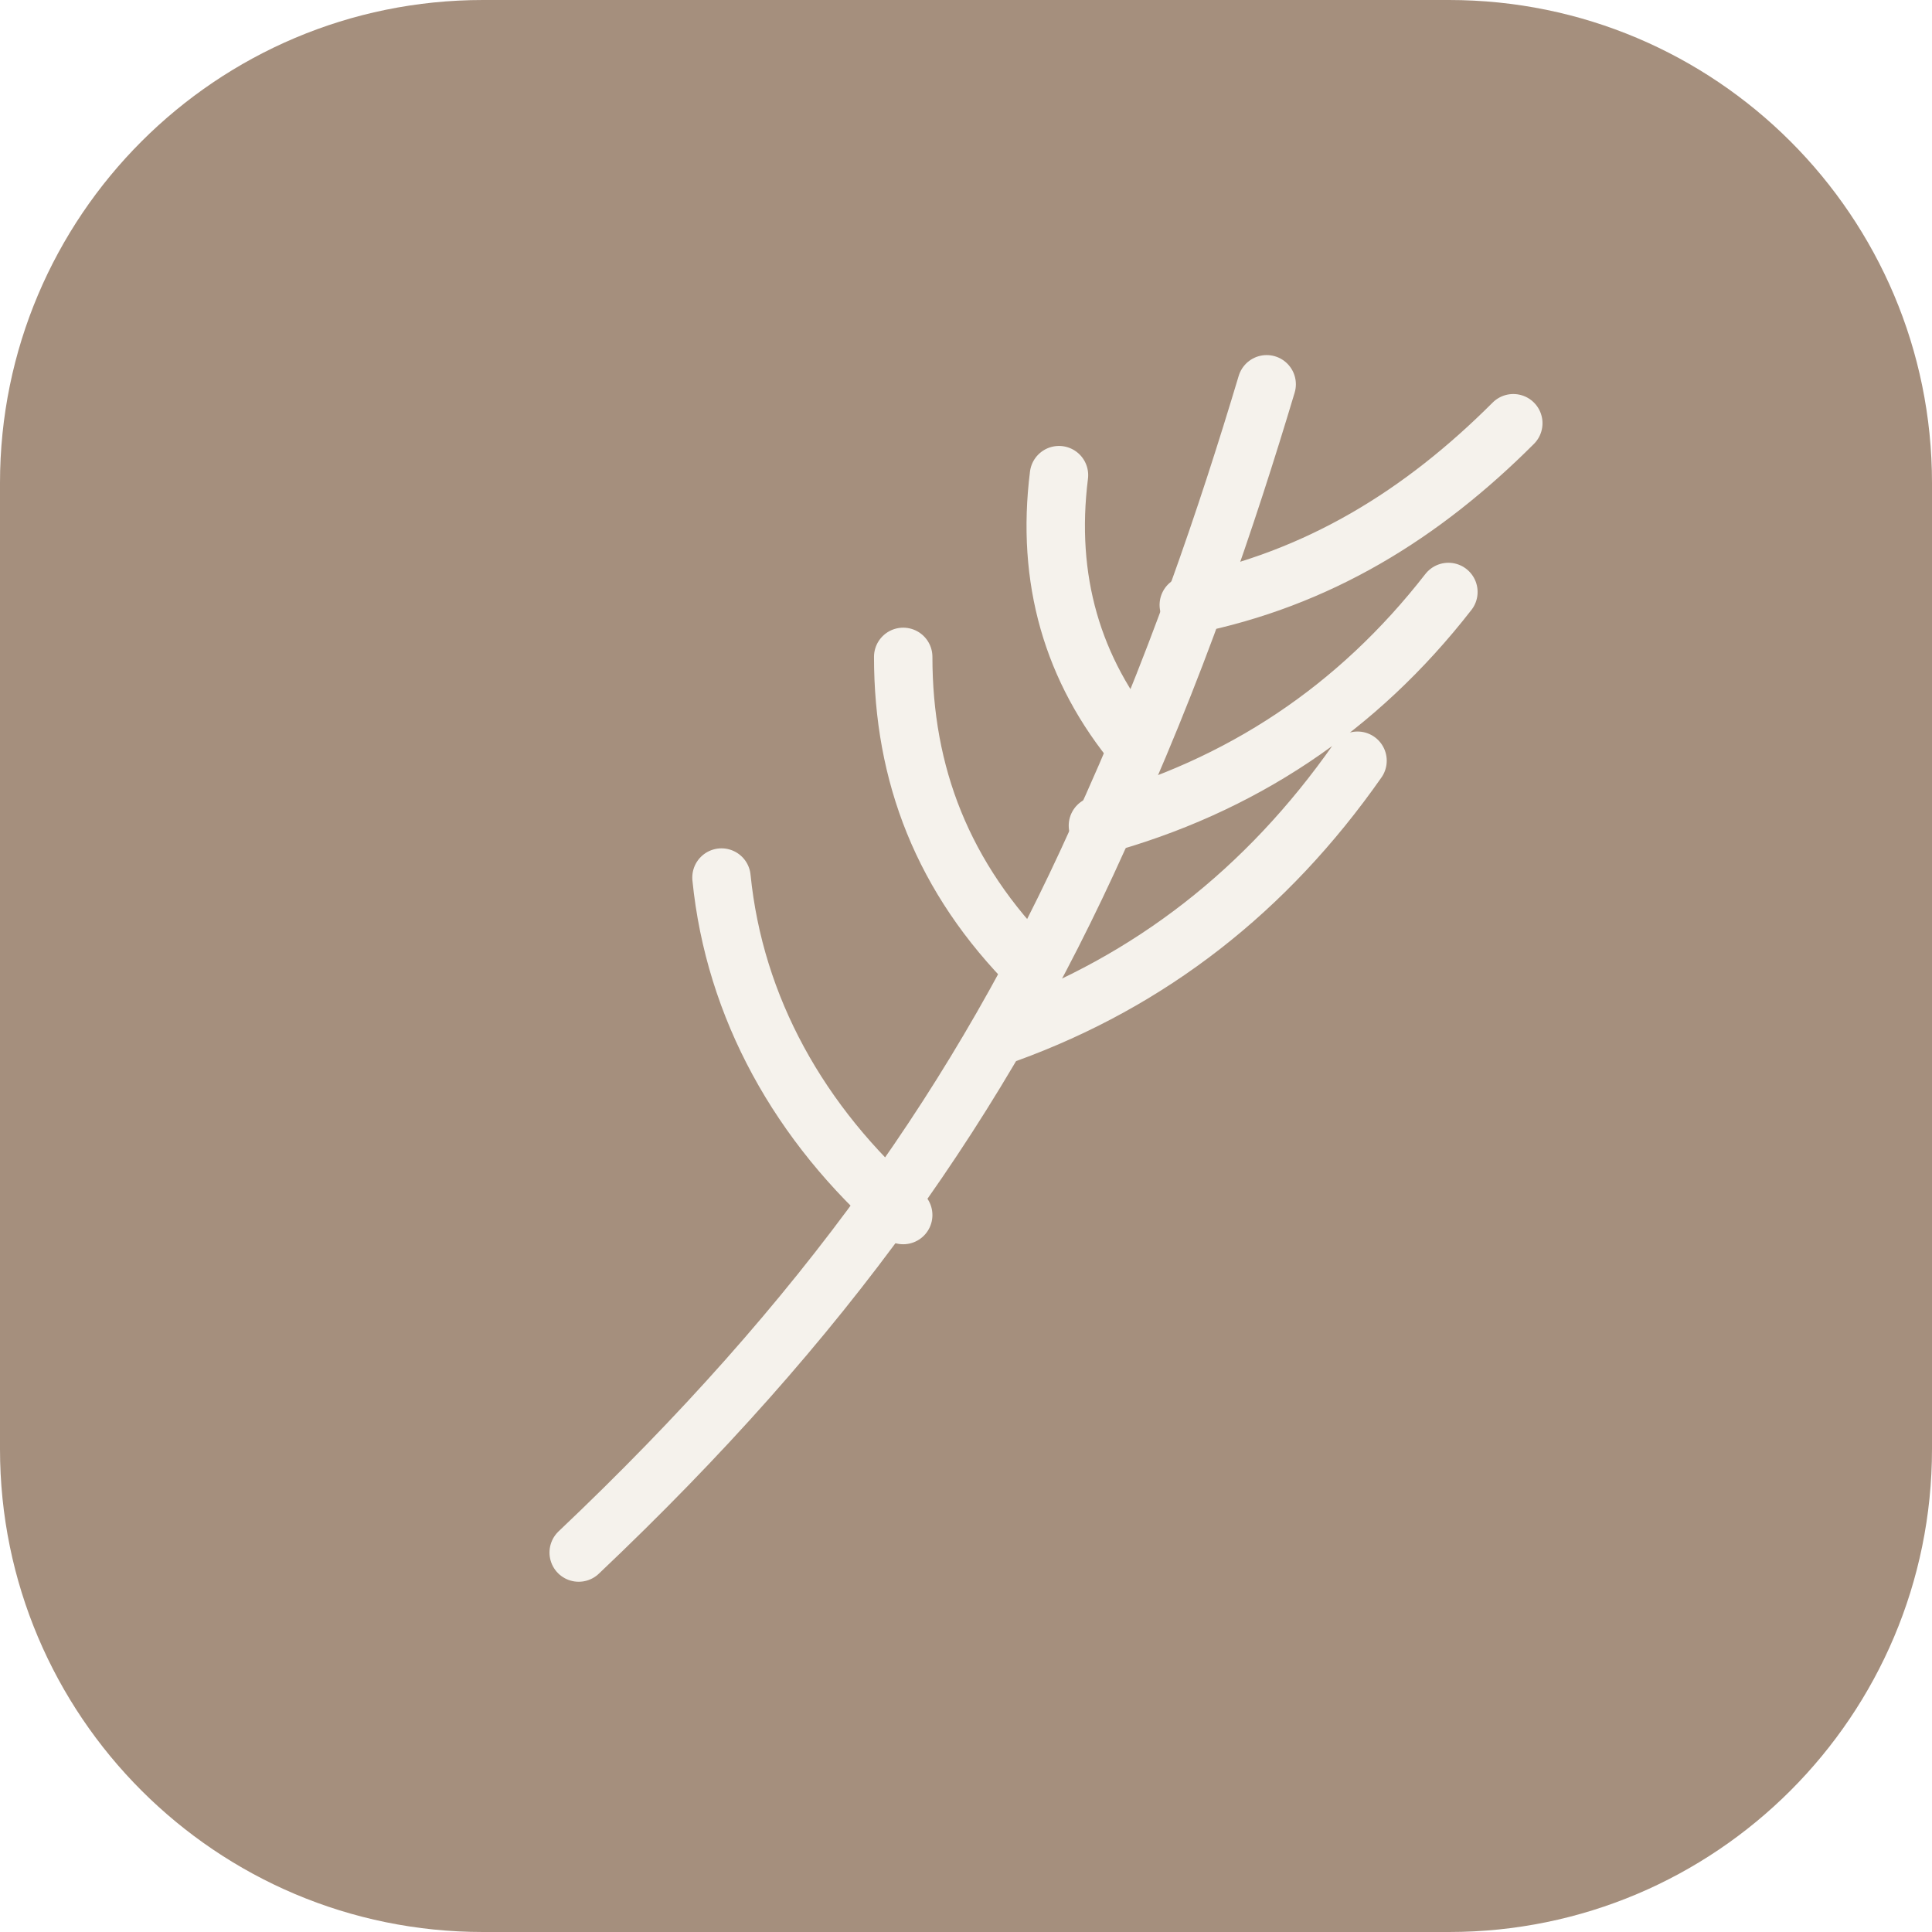
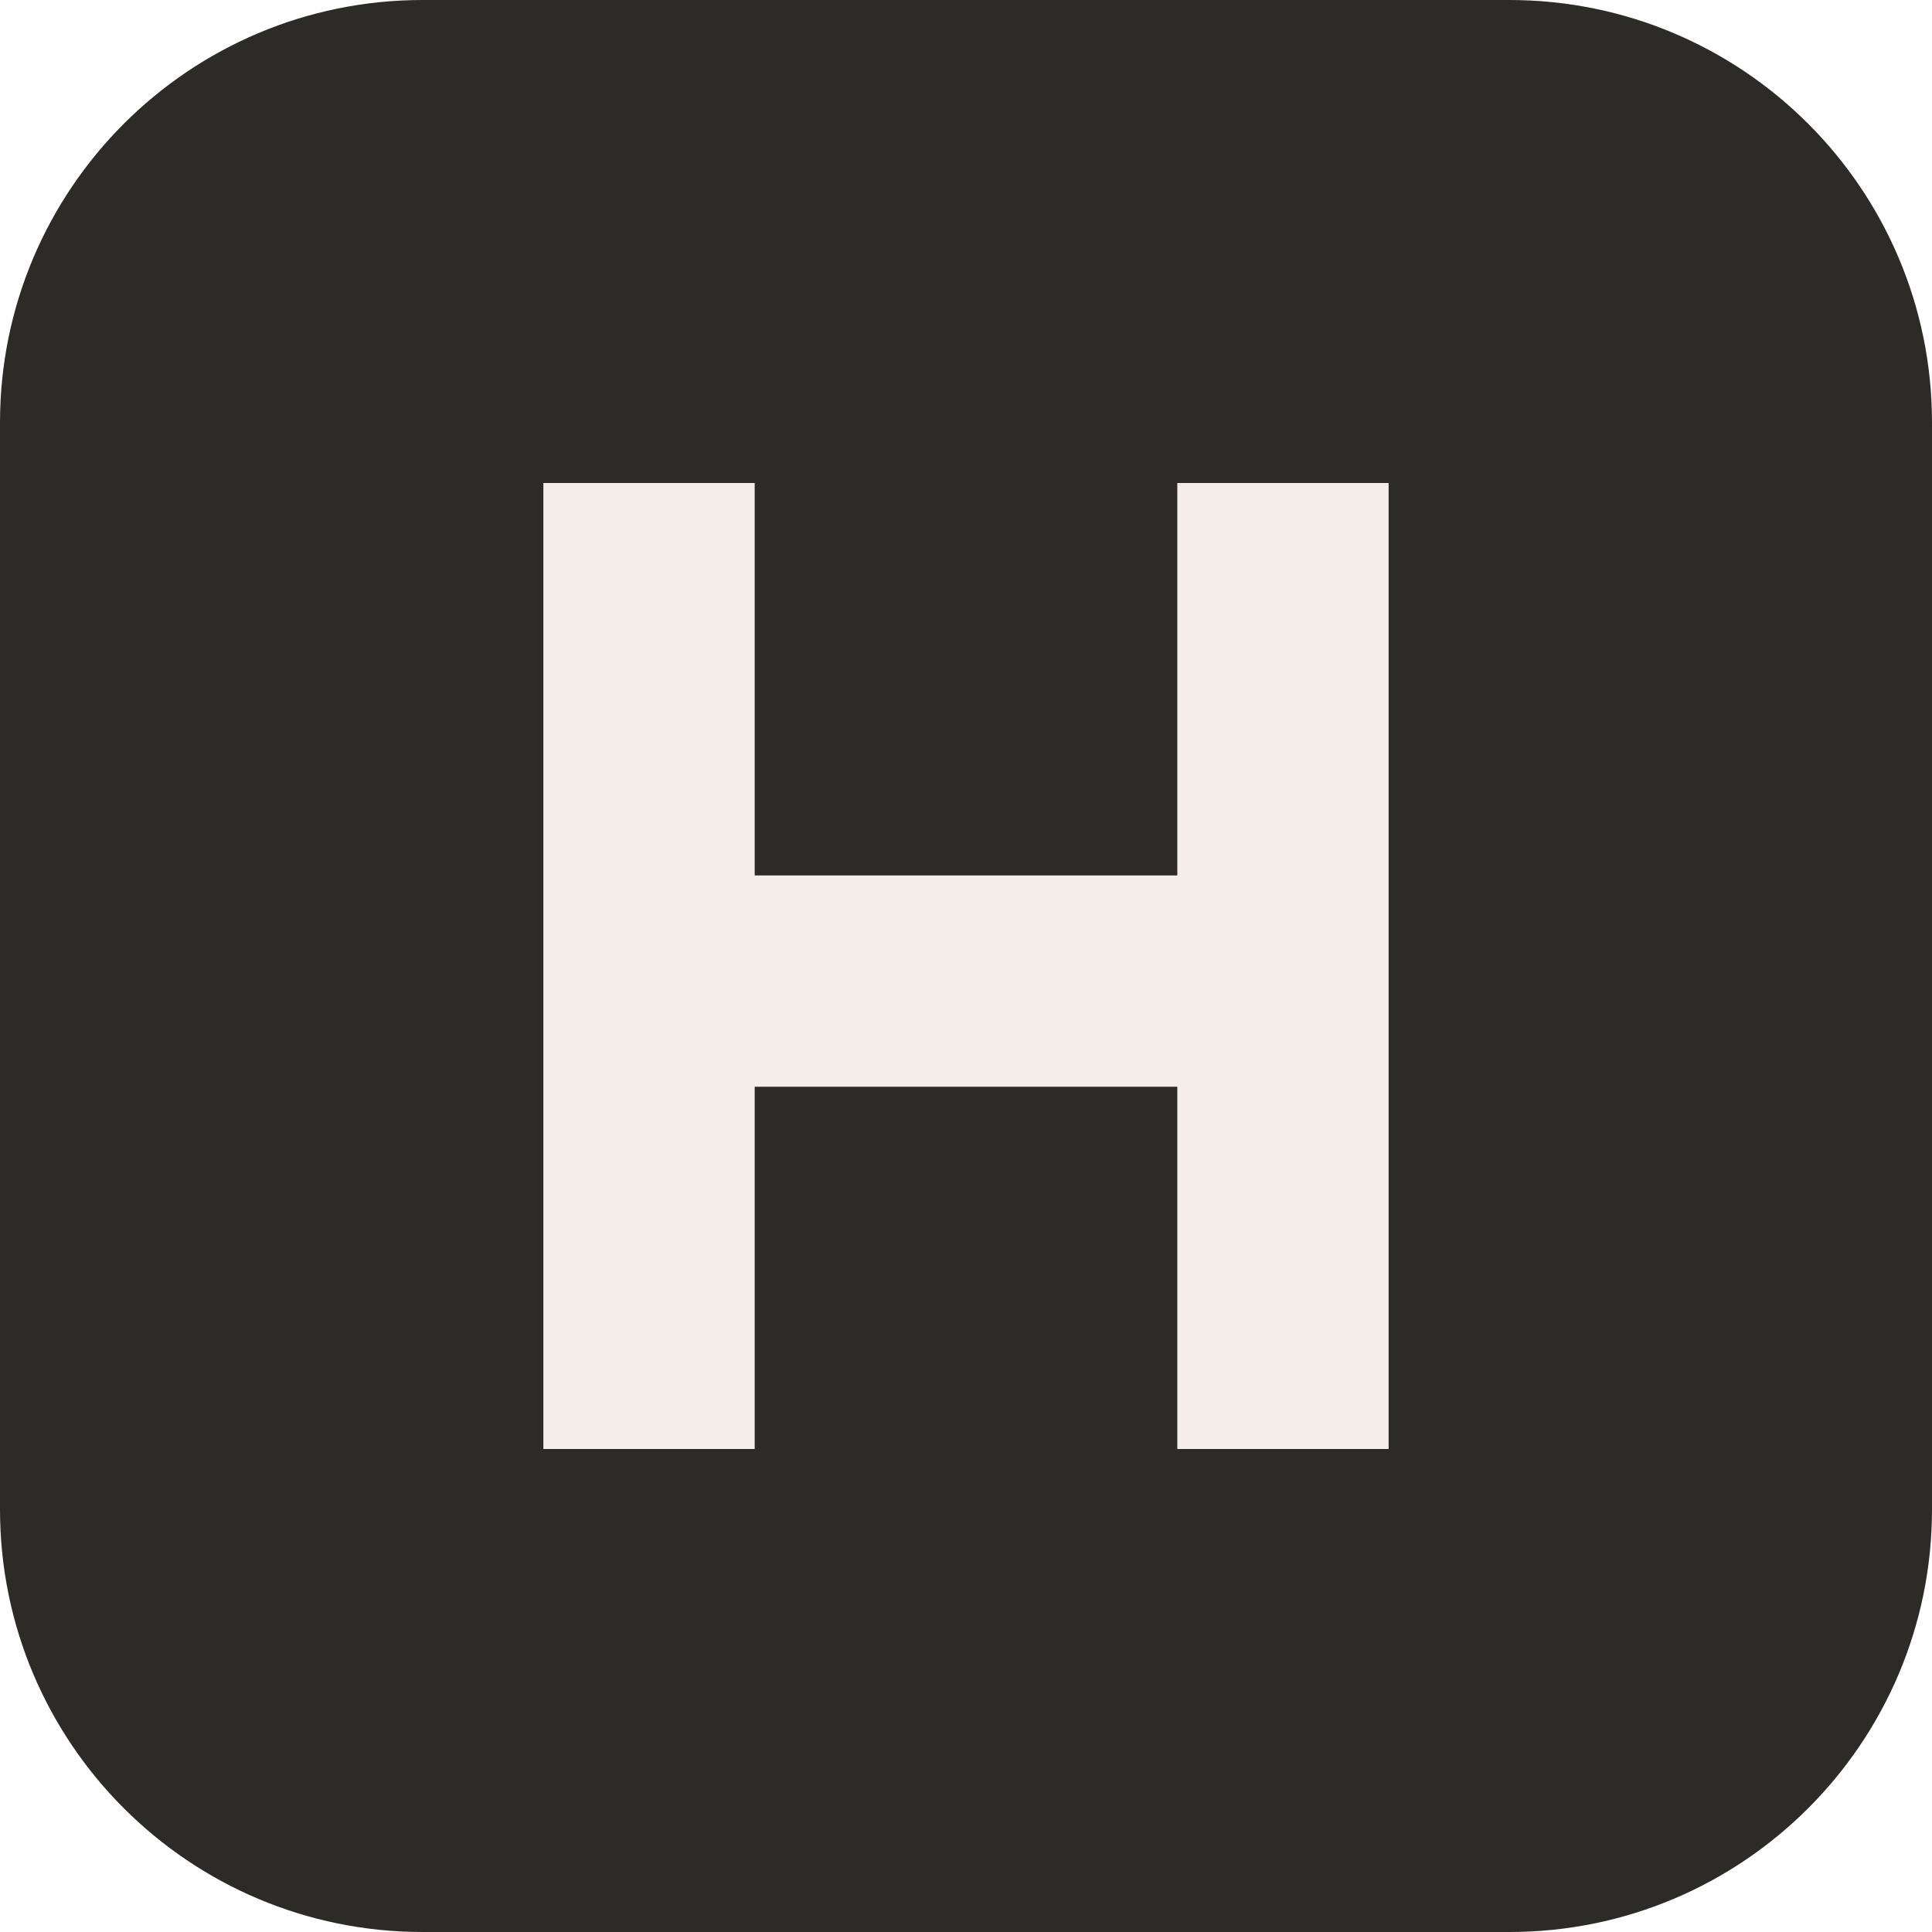
- <svg xmlns="http://www.w3.org/2000/svg" viewBox="0 0 64 64">
-   <rect width="64" height="64" rx="16" fill="#A58F7D" />
-   <g transform="translate(11 8) scale(.43)" stroke="#F5F2EC" stroke-width="4.5" stroke-linecap="round" fill="none">
-     <path d="M19 101C38 83 50 66 59 46C65 33 69 21 72 11" />
-     <path d="M44 75C36 68 31 59 30 49M54 56C47 49 44 41 44 32M62 39C57 33 55 26 56 18M52 61C63 57 72 50 79 40M59 45C70 42 79 36 86 27M66 28C76 26 84 21 91 14" />
-   </g>
+ <svg xmlns="http://www.w3.org/2000/svg" viewBox="0 0 64 64" role="img" aria-labelledby="t">
+   <rect width="64" height="64" rx="14" fill="#2D2B27" />
+   <path d="M18 16h7v13h14V16h7v32h-7V36H25v12h-7z" fill="#F3EFE8" />
</svg>
